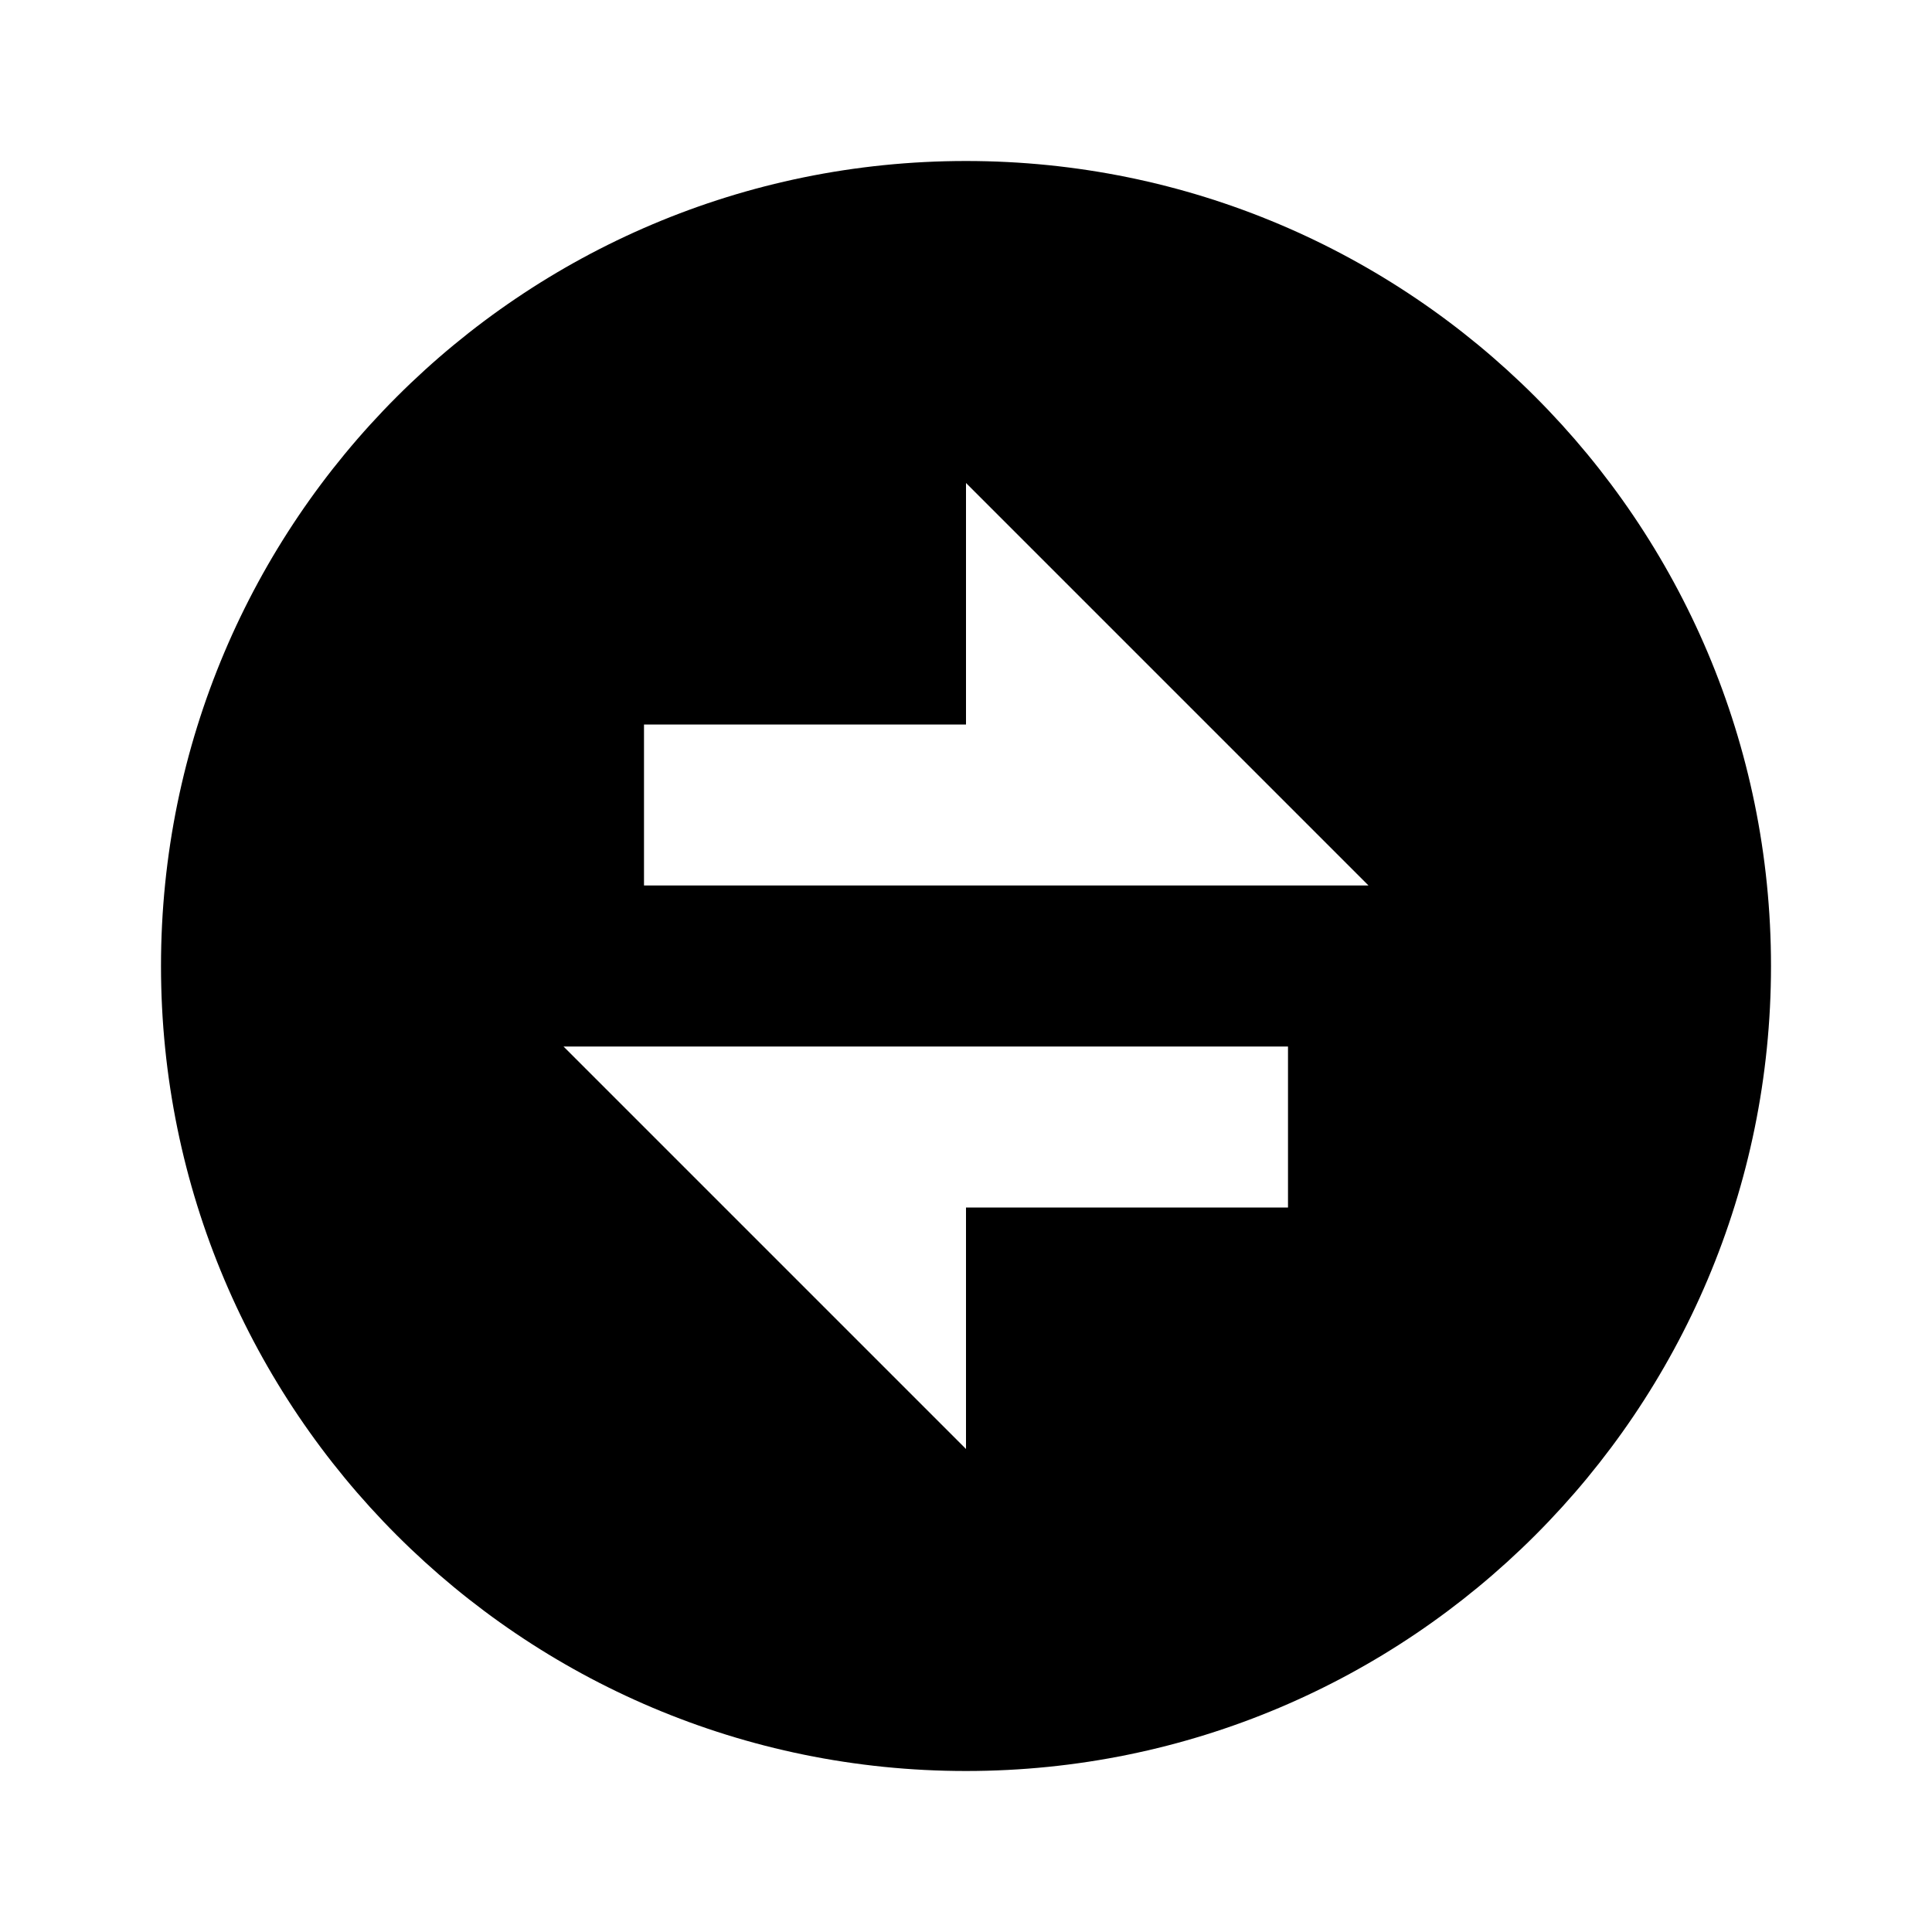
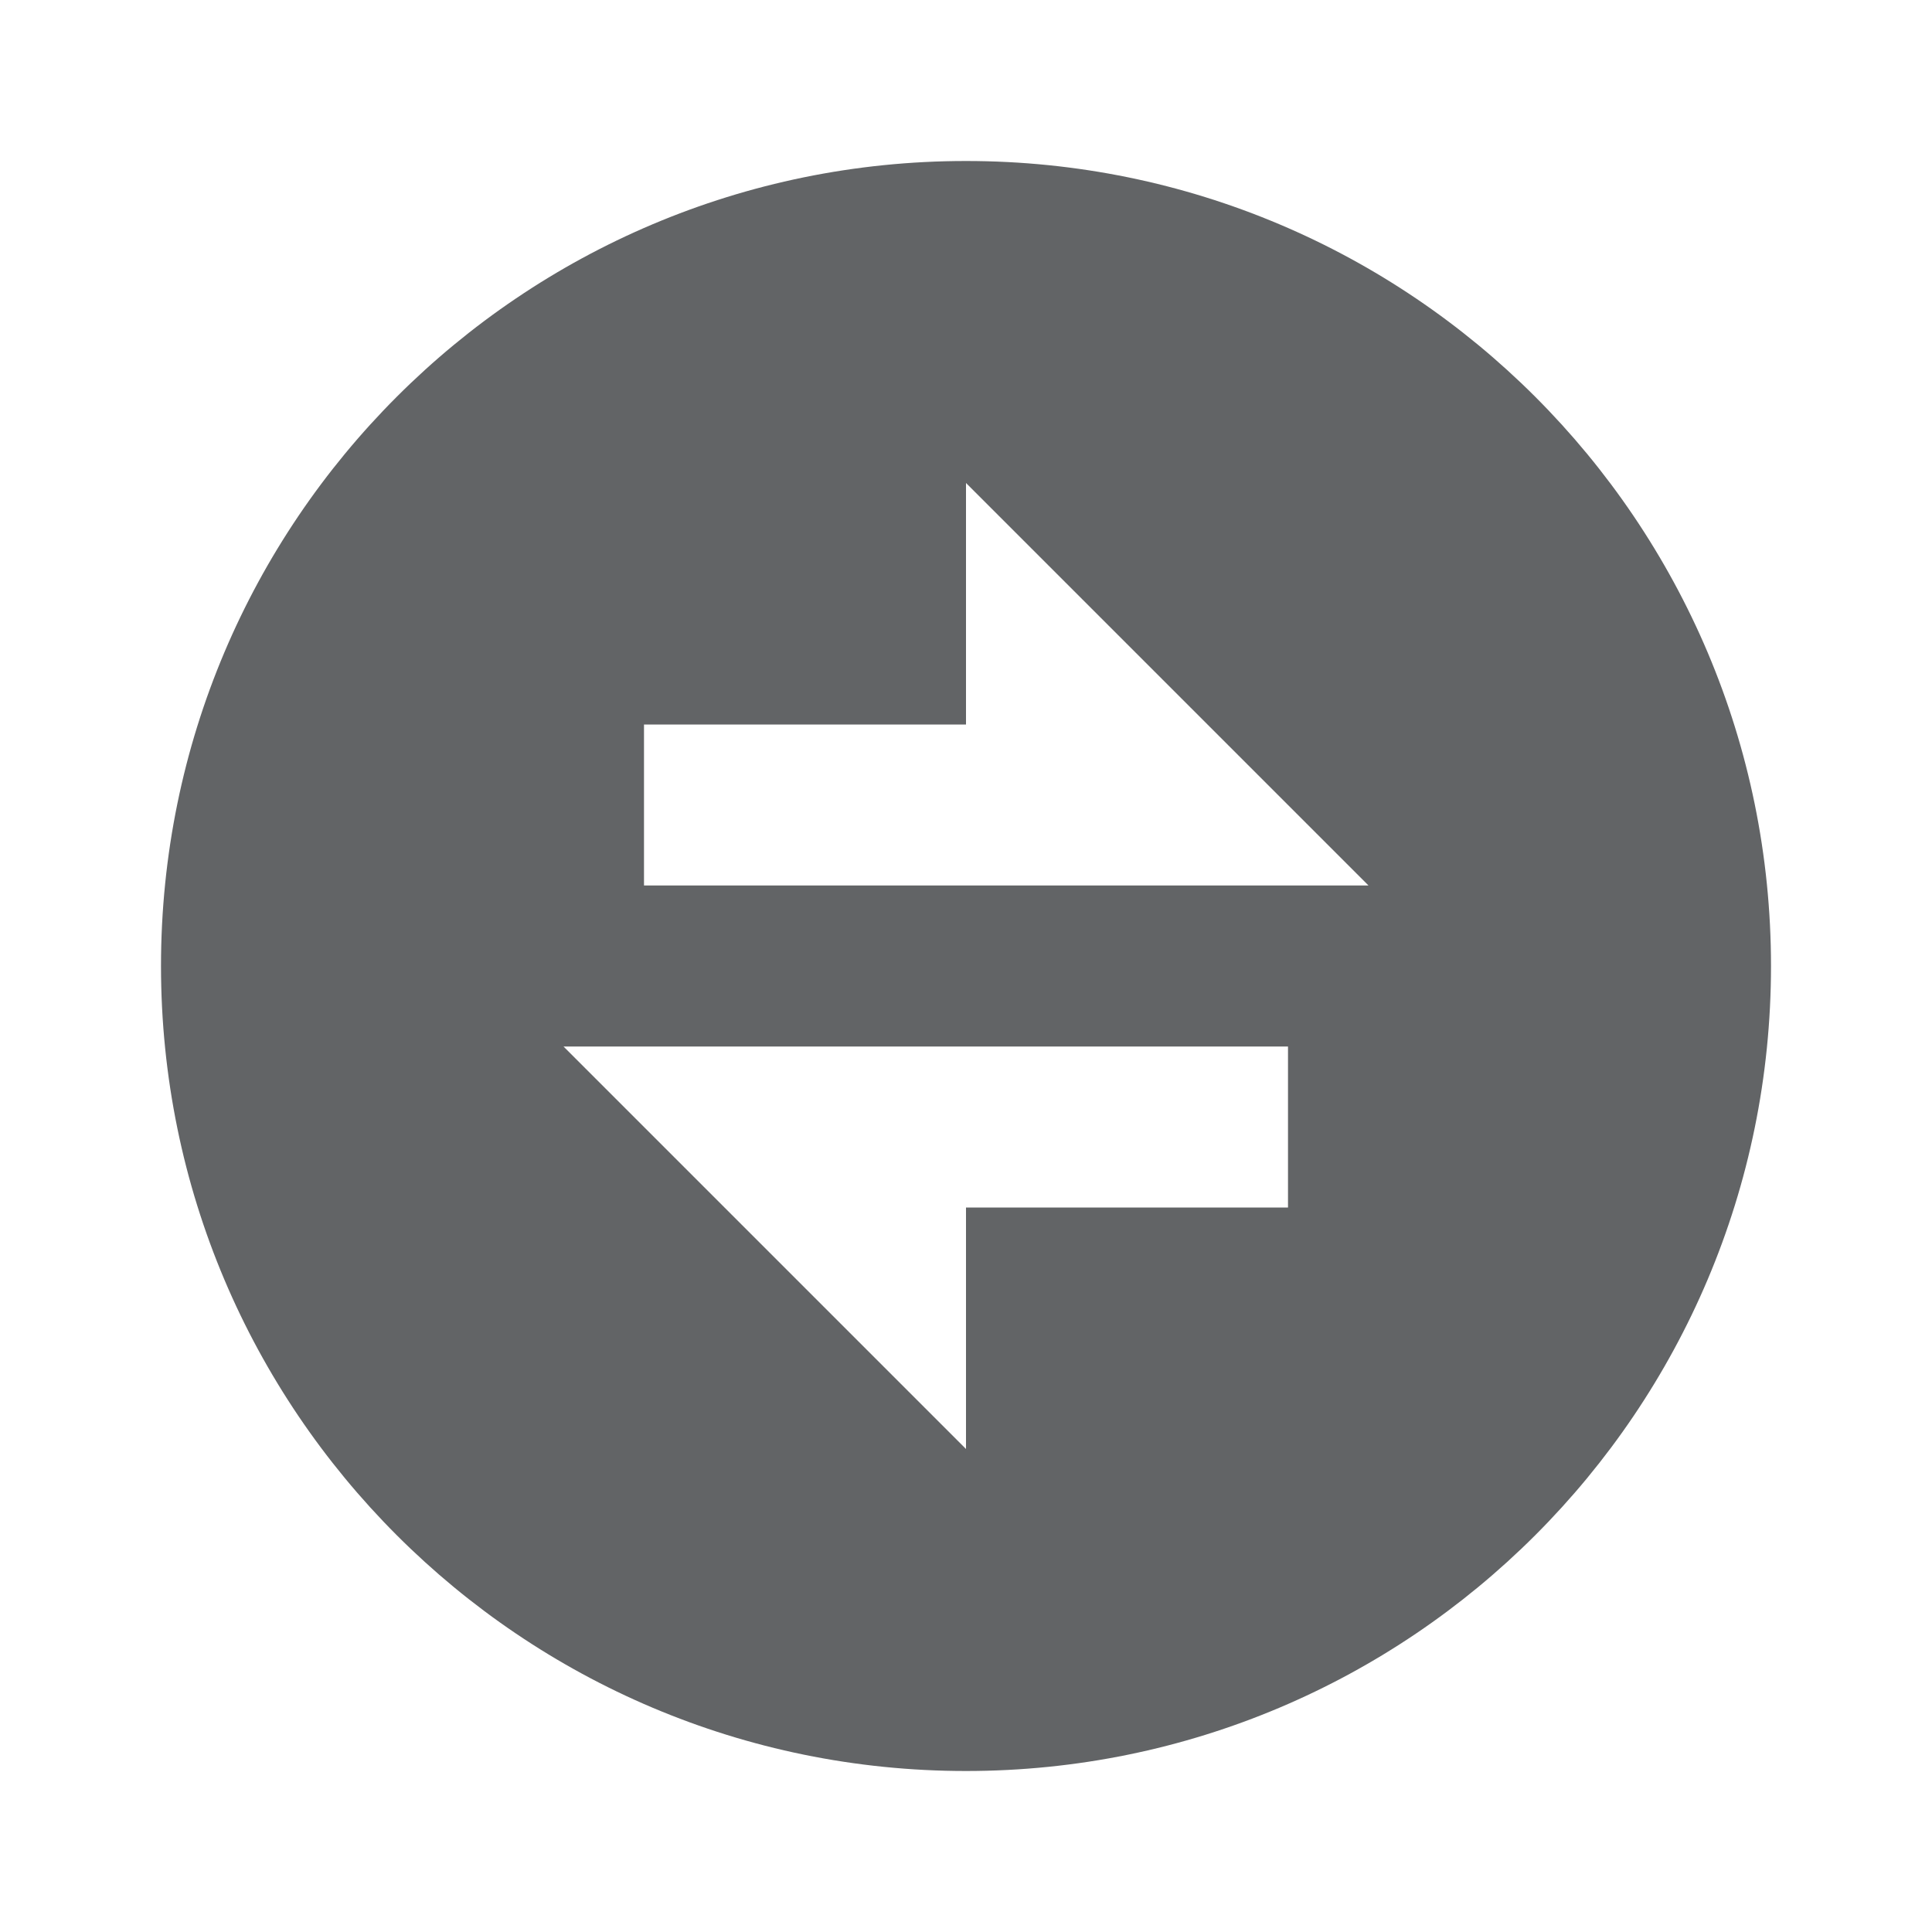
<svg xmlns="http://www.w3.org/2000/svg" width="800px" height="800px" viewBox="0 0 24 24">
  <g>
    <path fill="none" d="M0 0h24v24H0z" />
-     <path d="M12 22C6.477 22 2 17.523 2 12S6.477 2 12 2s10 4.477 10 10-4.477 10-10 10zm0-13H8v2h9l-5-5v3zm-5 4l5 5v-3h4v-2H7z" />
+     <path fill="#626466" d="M12 22C6.477 22 2 17.523 2 12S6.477 2 12 2s10 4.477 10 10-4.477 10-10 10zm0-13H8v2h9l-5-5v3zm-5 4l5 5v-3h4v-2H7z" />
  </g>
</svg>
